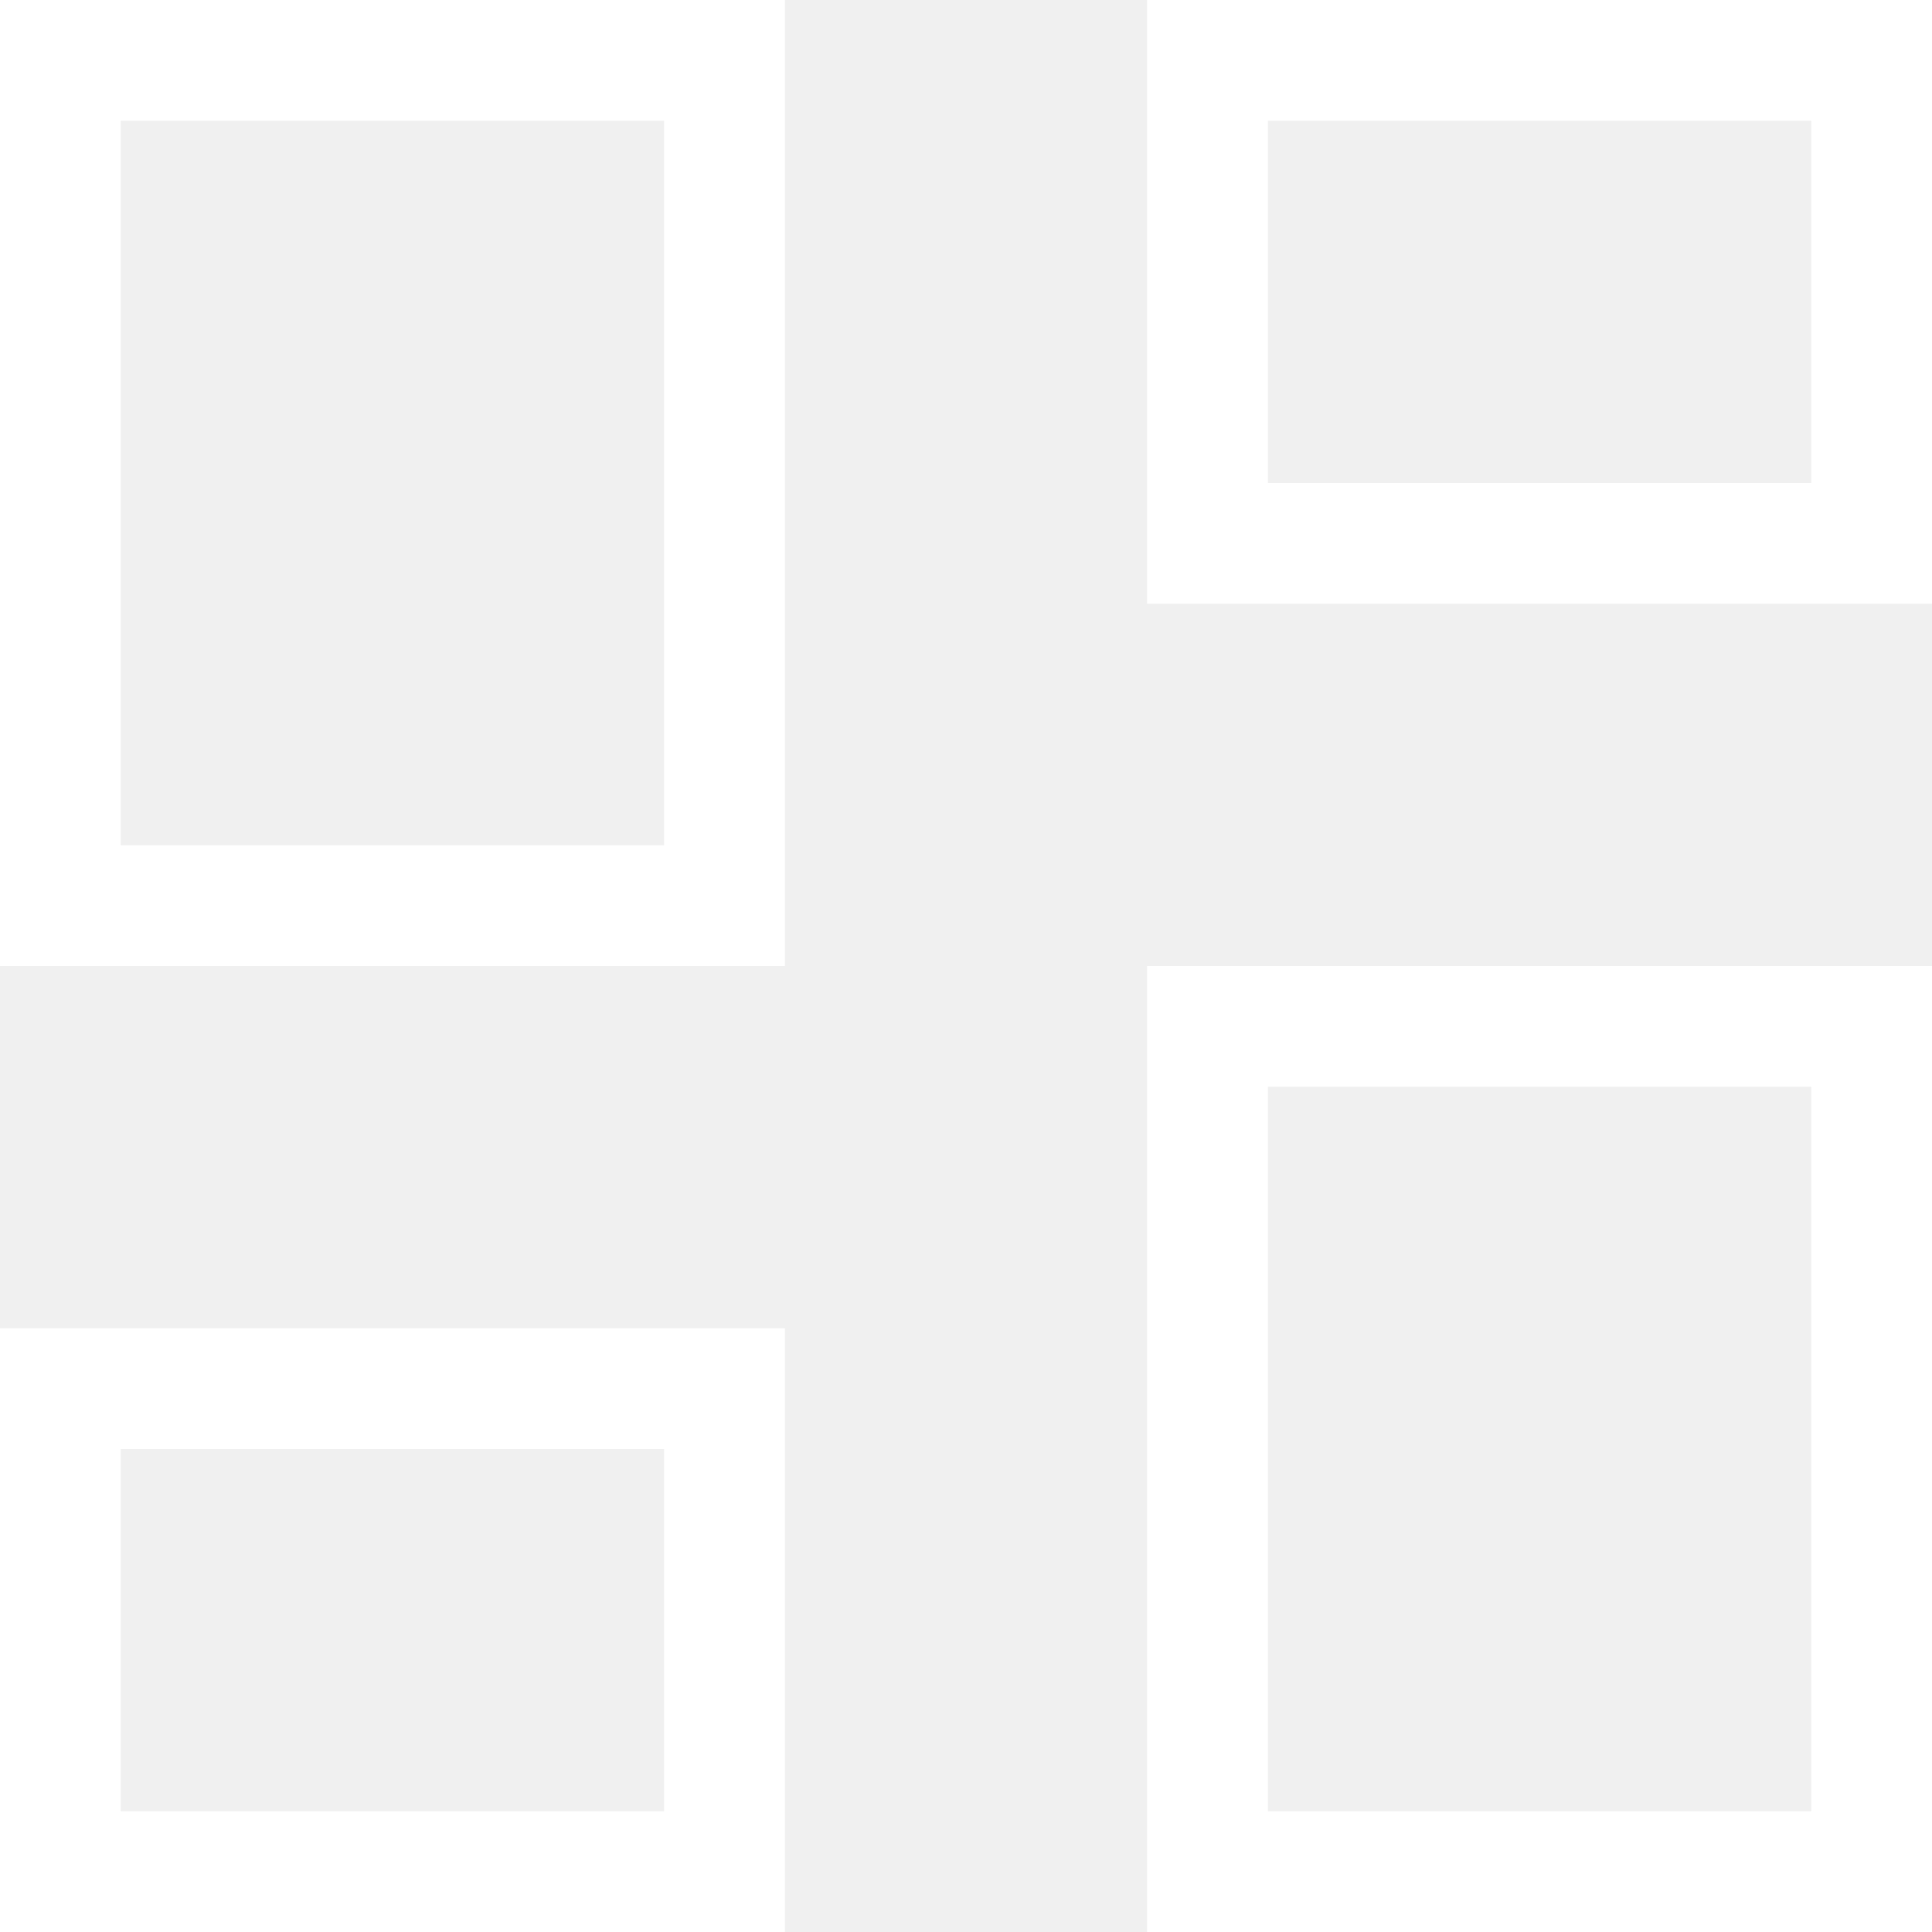
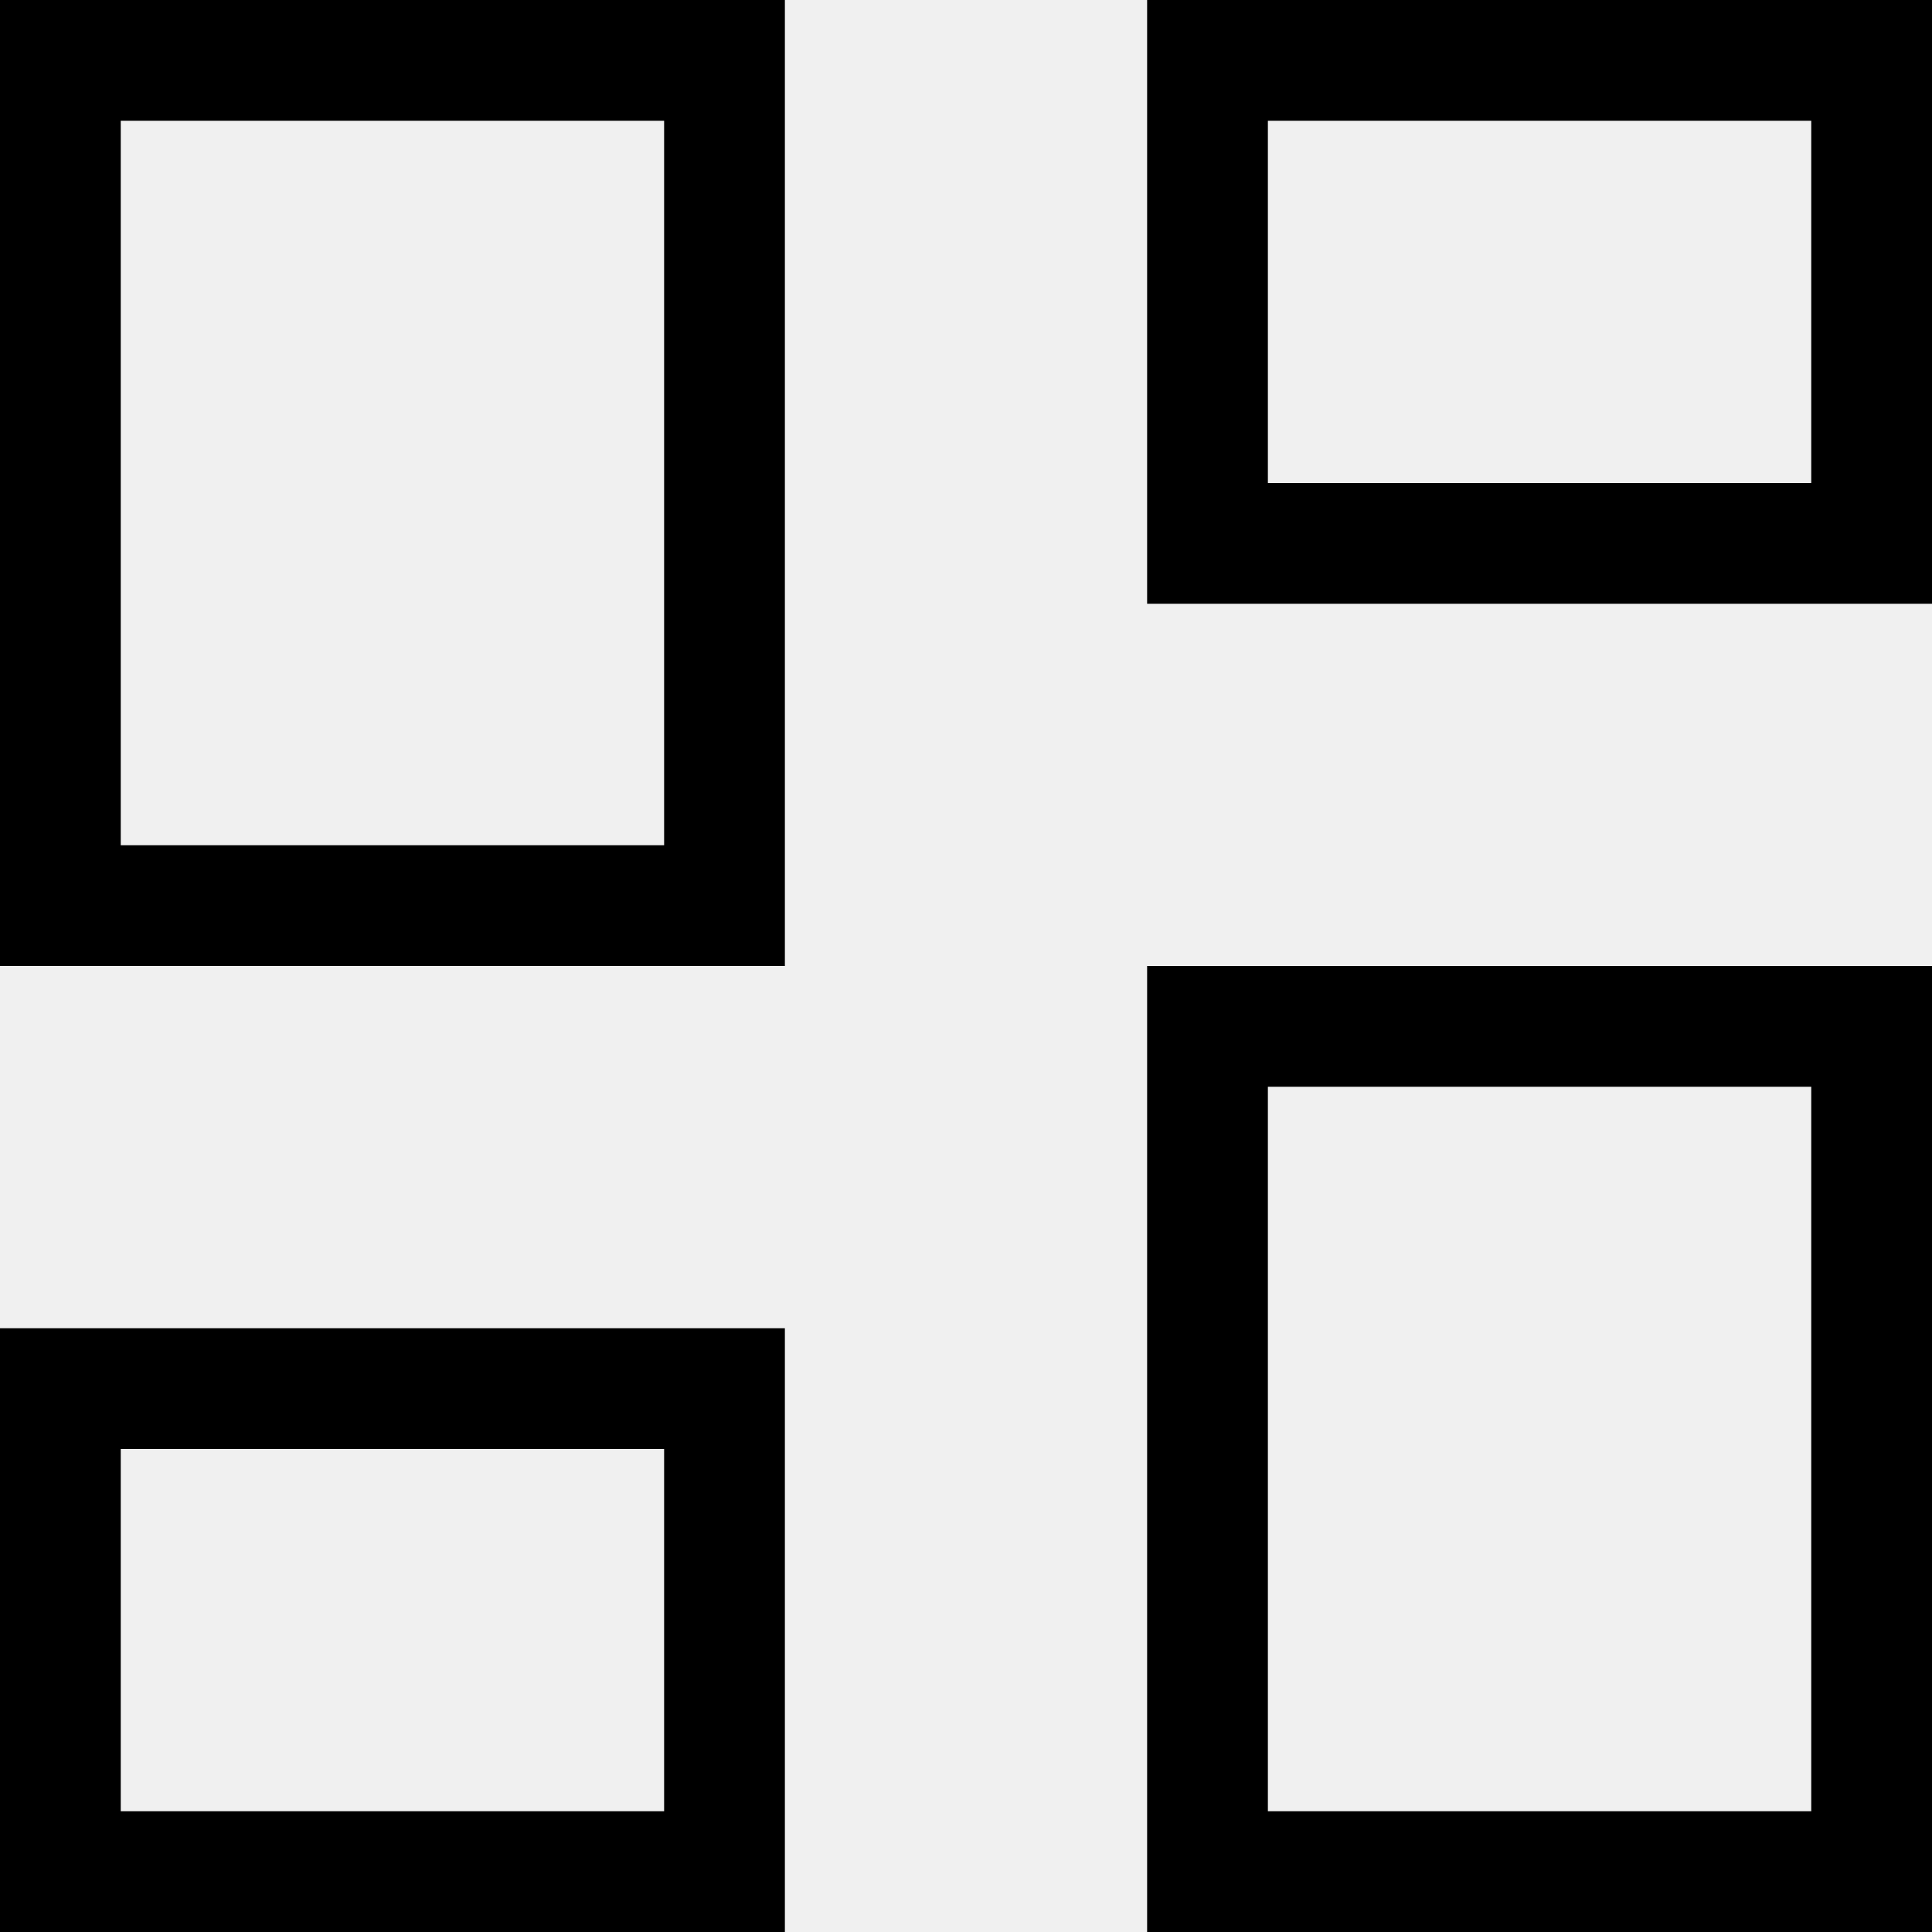
<svg xmlns="http://www.w3.org/2000/svg" width="16" height="16" viewBox="0 0 16 16" fill="none">
-   <path d="M9.5 5V0H16V5H9.5ZM0 8V0H6.5V8H0ZM9.5 16V8H16V16H9.5ZM0 16V11H6.5V16H0ZM1 7H5.5V1H1V7ZM10.5 15H15V9H10.5V15ZM10.5 4H15V1H10.5V4ZM1 15H5.5V12H1V15Z" fill="#fff" />
+   <path d="M9.5 5V0H16V5H9.5ZM0 8V0H6.5V8H0ZM9.5 16V8H16V16H9.5ZM0 16V11H6.5V16H0ZM1 7H5.5V1H1V7ZM10.5 15H15V9H10.5V15ZM10.5 4H15V1H10.5V4ZM1 15H5.5V12H1V15Z" fill="#000" />
</svg>
